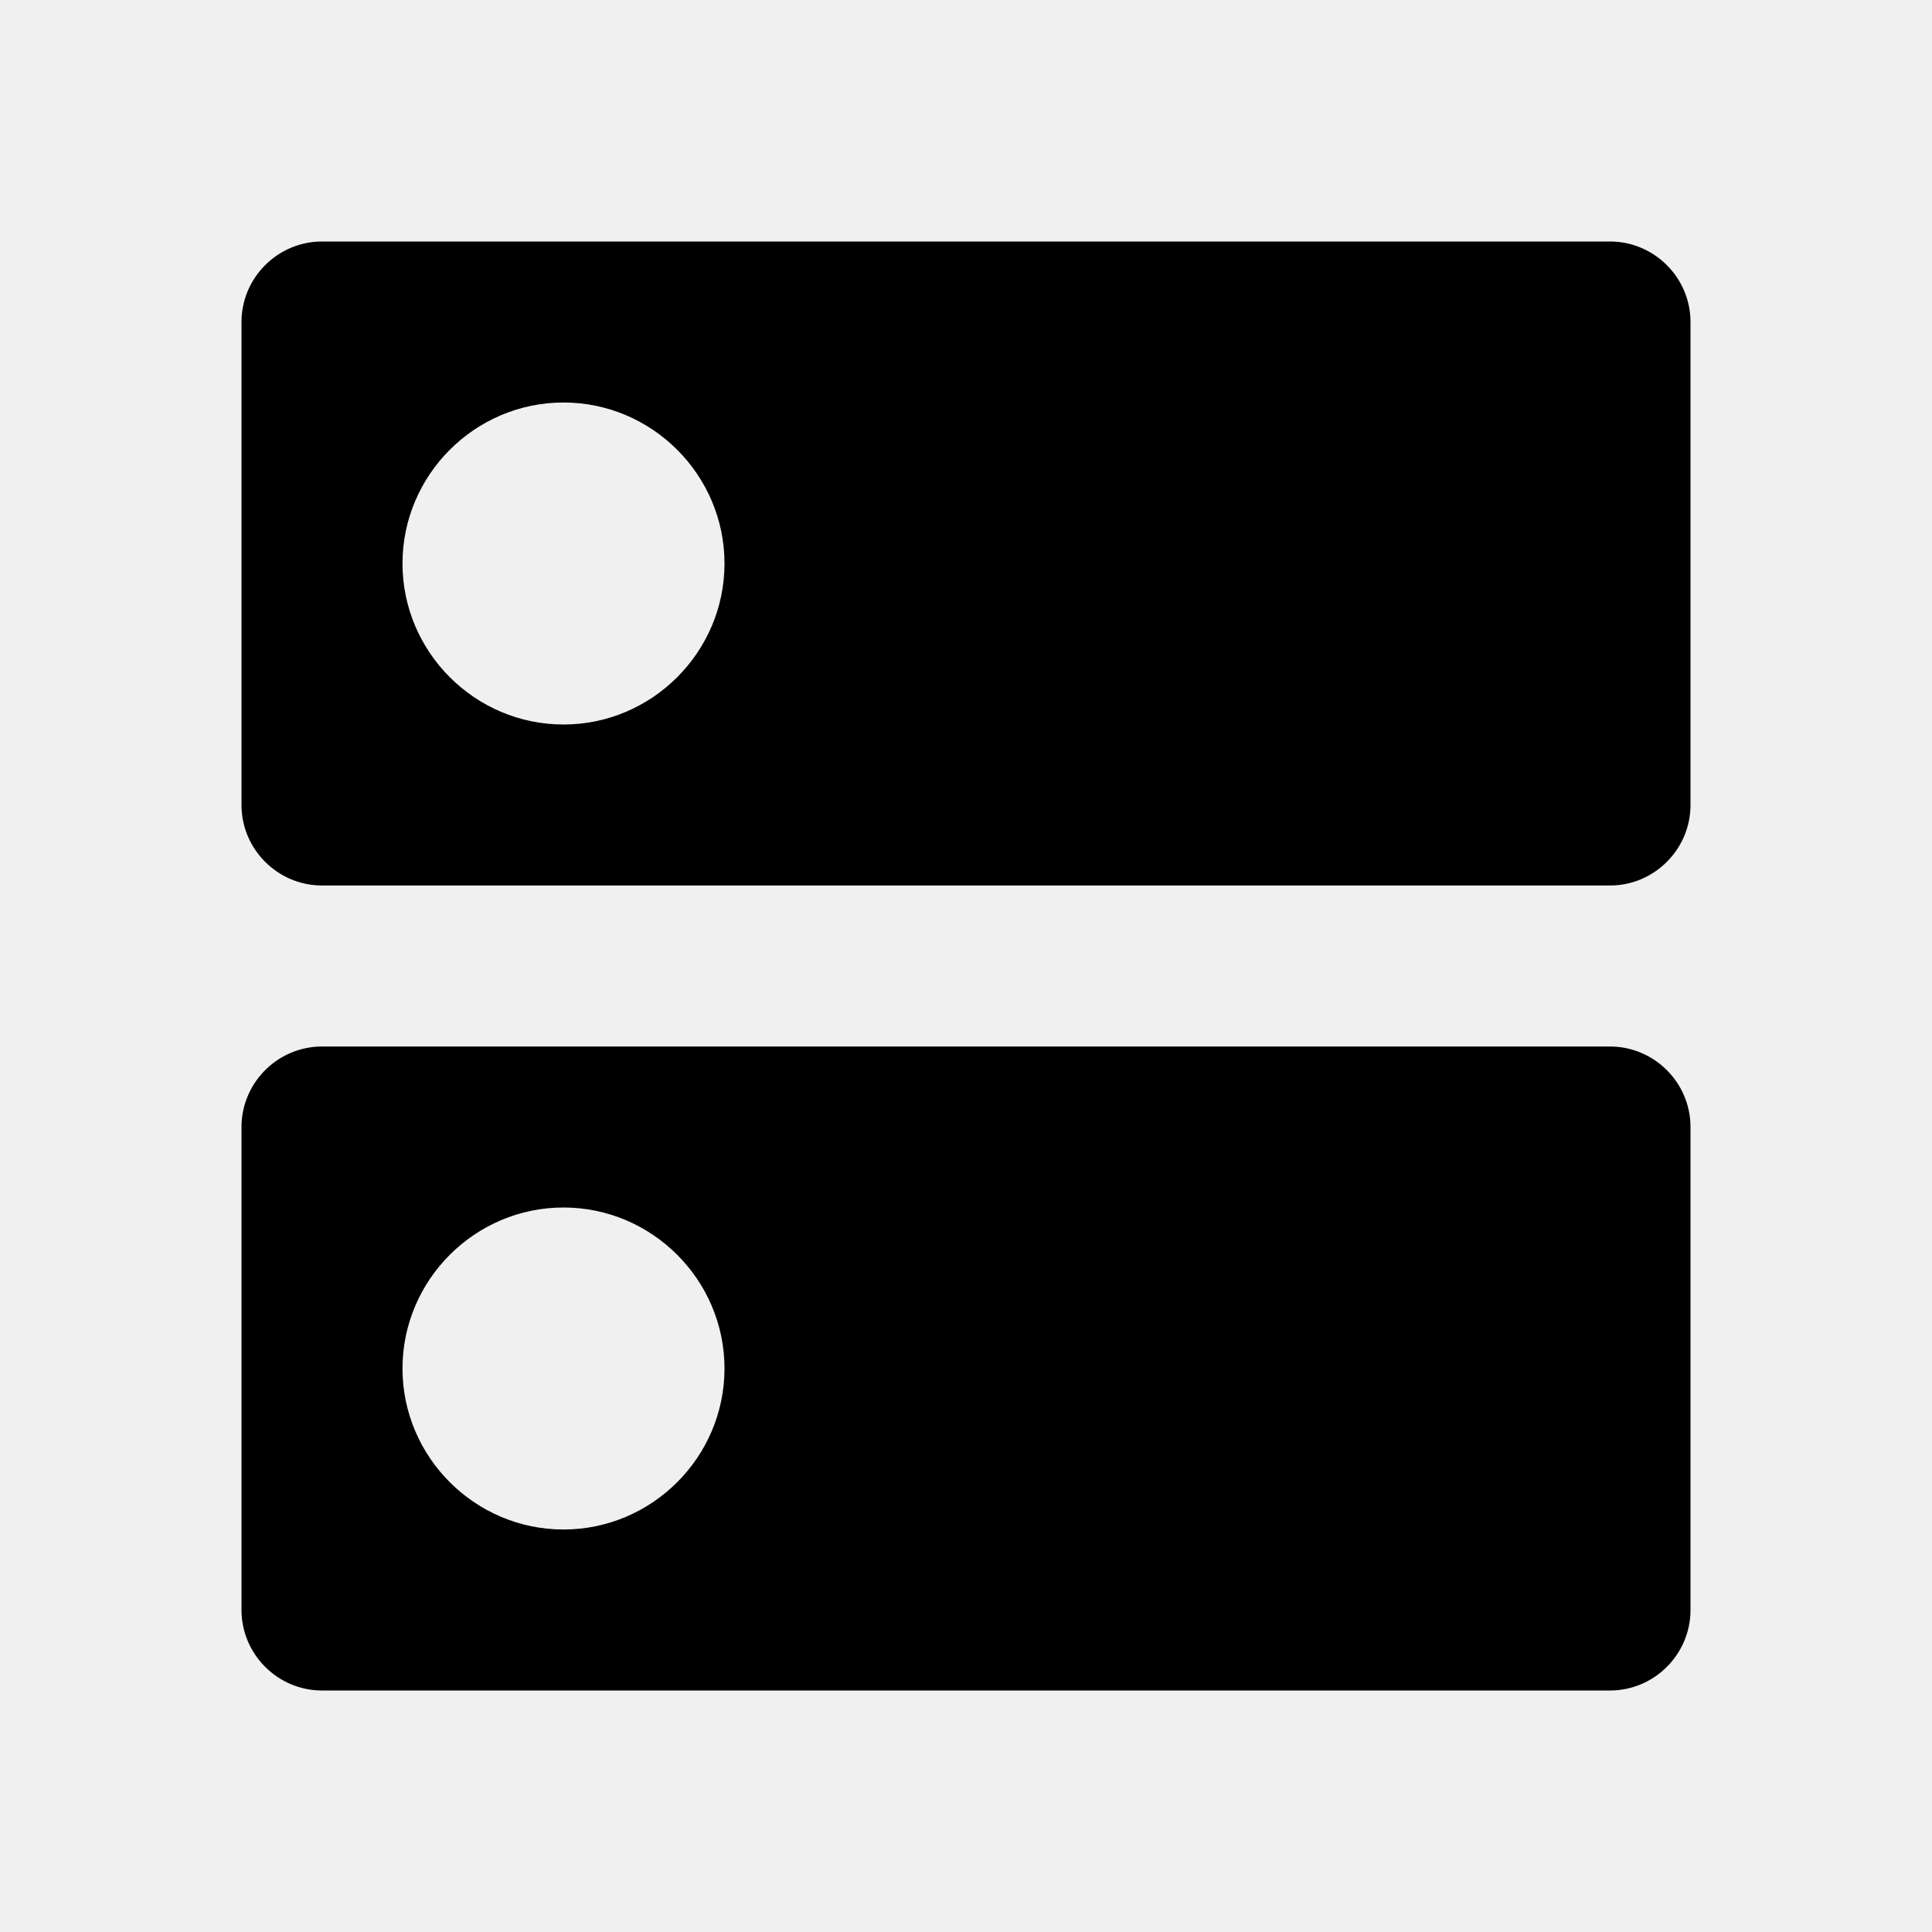
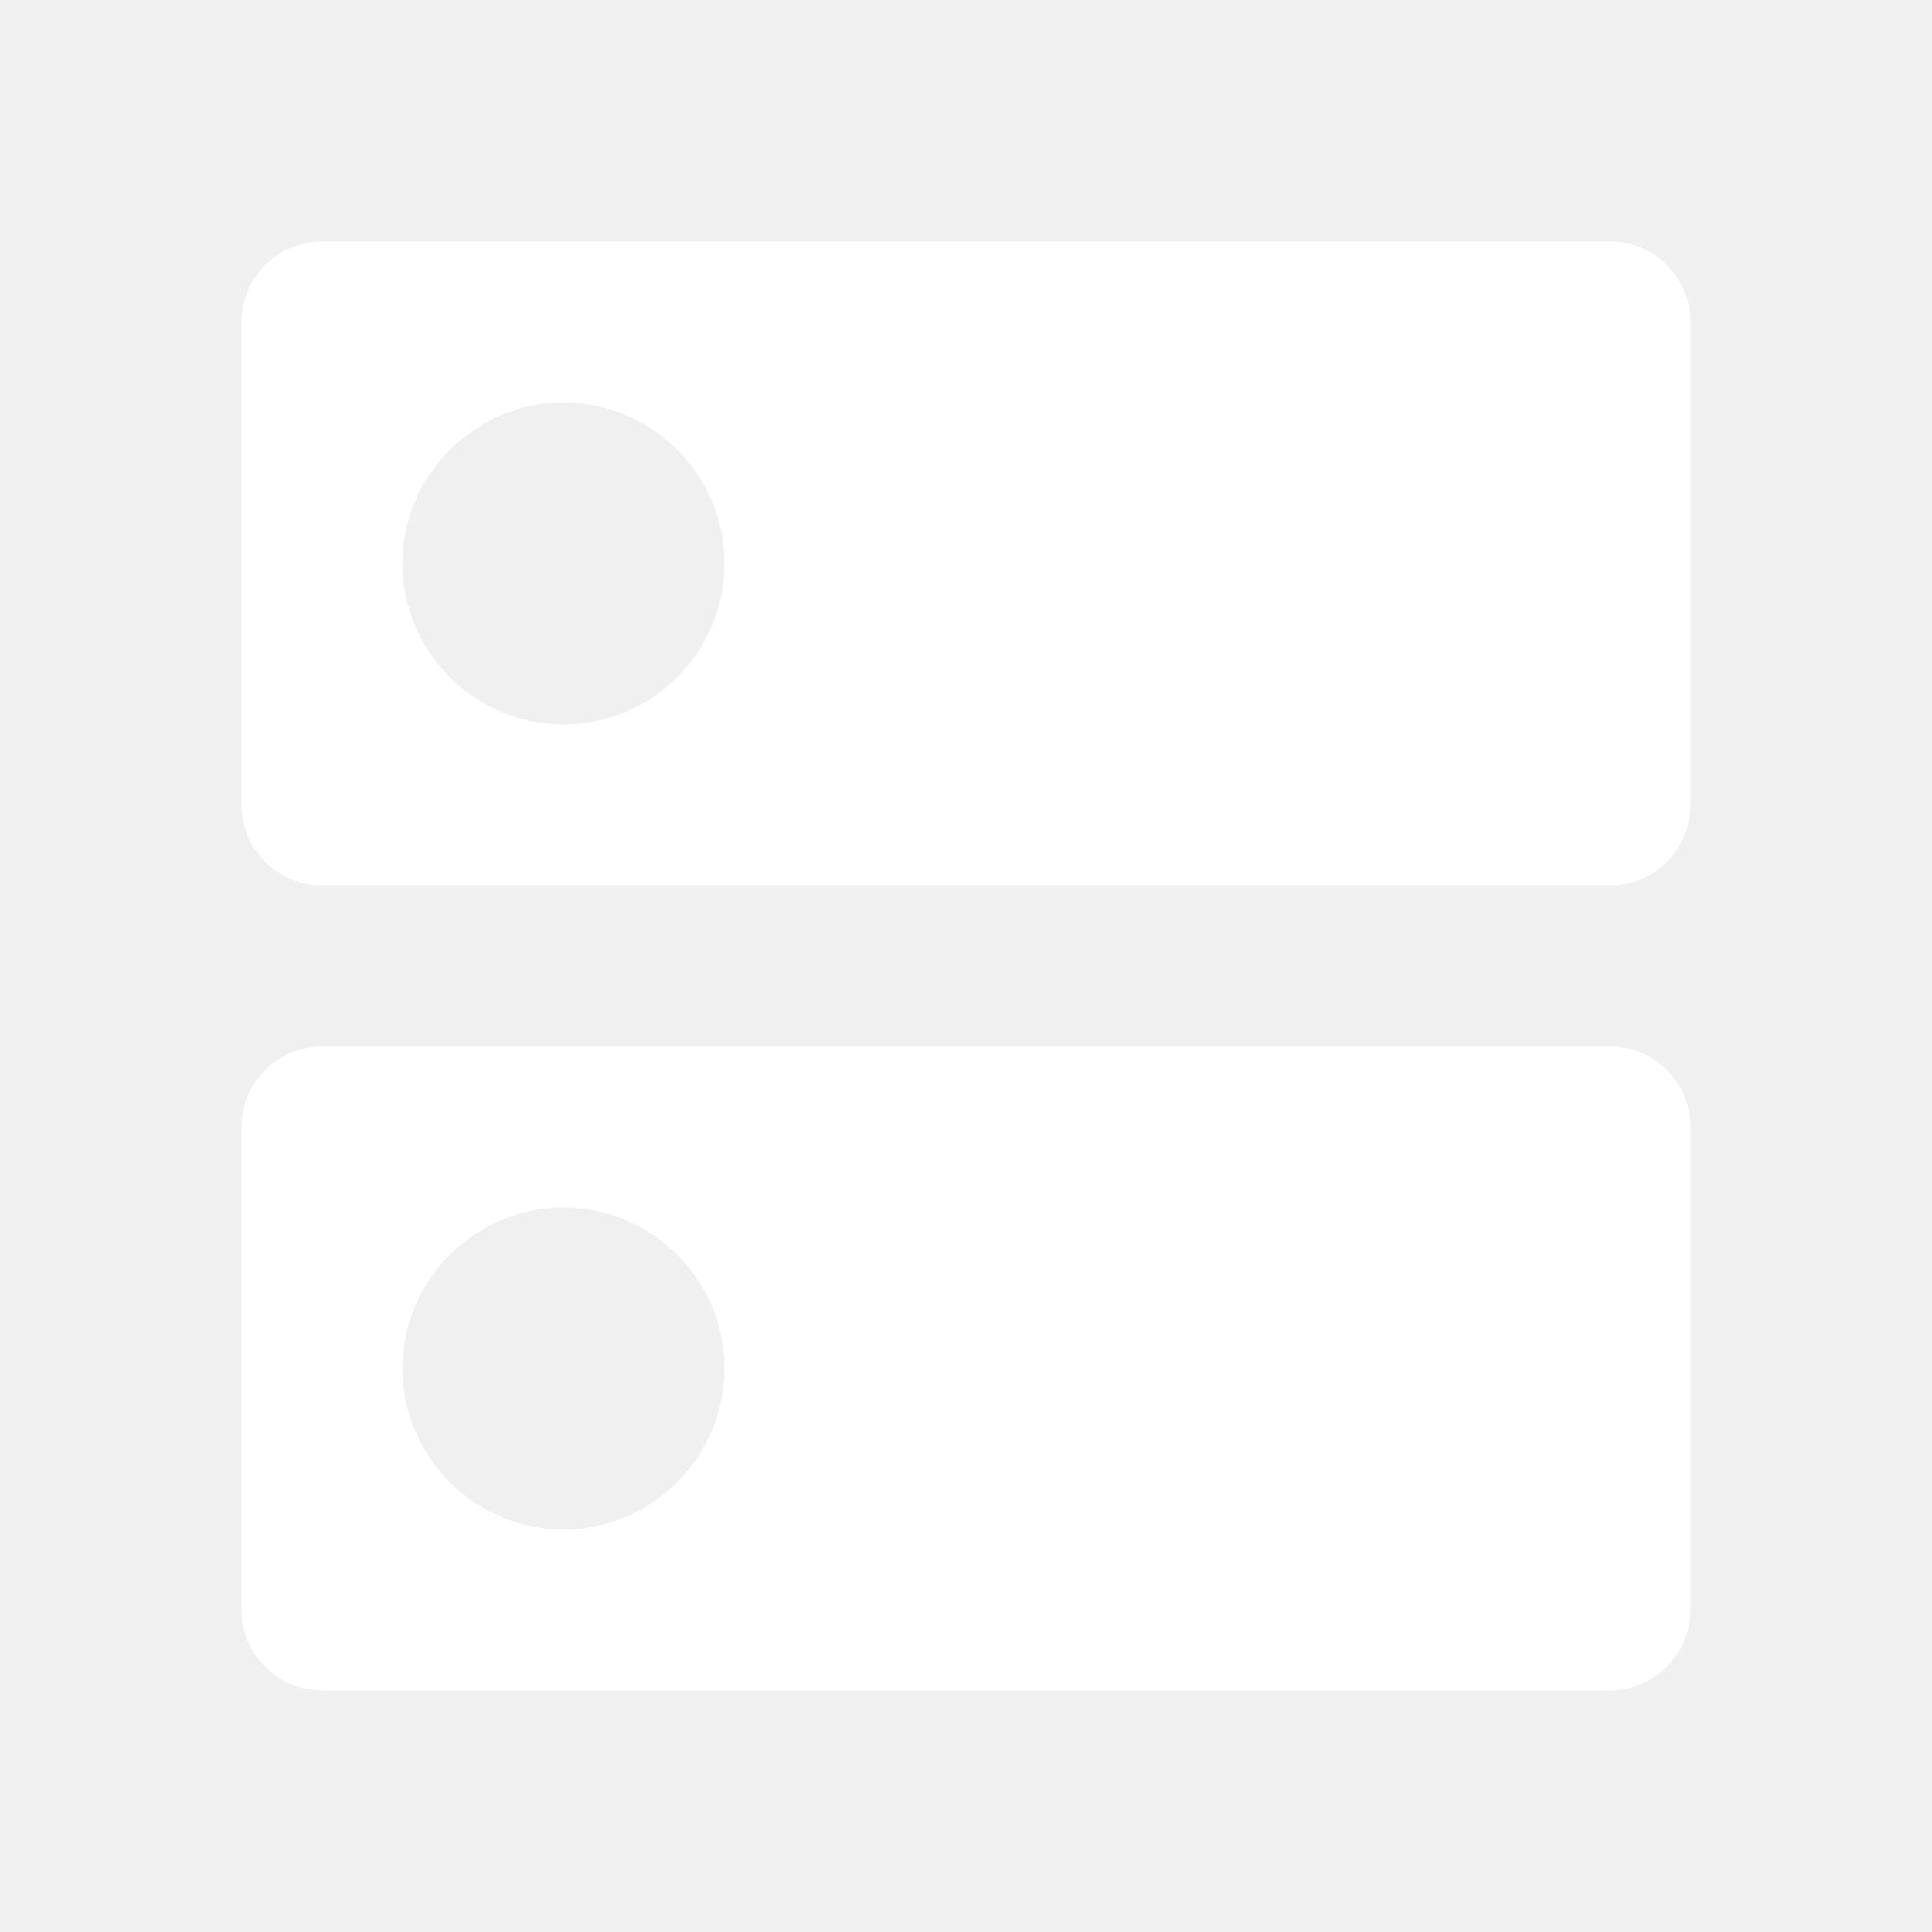
- <svg xmlns="http://www.w3.org/2000/svg" width="24" height="24" viewBox="0 0 24 24">
+ <svg xmlns="http://www.w3.org/2000/svg" fill="#FFFFFF" width="24" height="24" viewBox="0 0 24 24">
  <path d="M0 0h24v24H0z" fill="none" />
  <path d="M20 13H4c-.55 0-1 .45-1 1v6c0 .55.45 1 1 1h16c.55 0 1-.45 1-1v-6c0-.55-.45-1-1-1zM7 19c-1.1 0-2-.9-2-2s.9-2 2-2 2 .9 2 2-.9 2-2 2zM20 3H4c-.55 0-1 .45-1 1v6c0 .55.45 1 1 1h16c.55 0 1-.45 1-1V4c0-.55-.45-1-1-1zM7 9c-1.1 0-2-.9-2-2s.9-2 2-2 2 .9 2 2-.9 2-2 2z" />
</svg>
